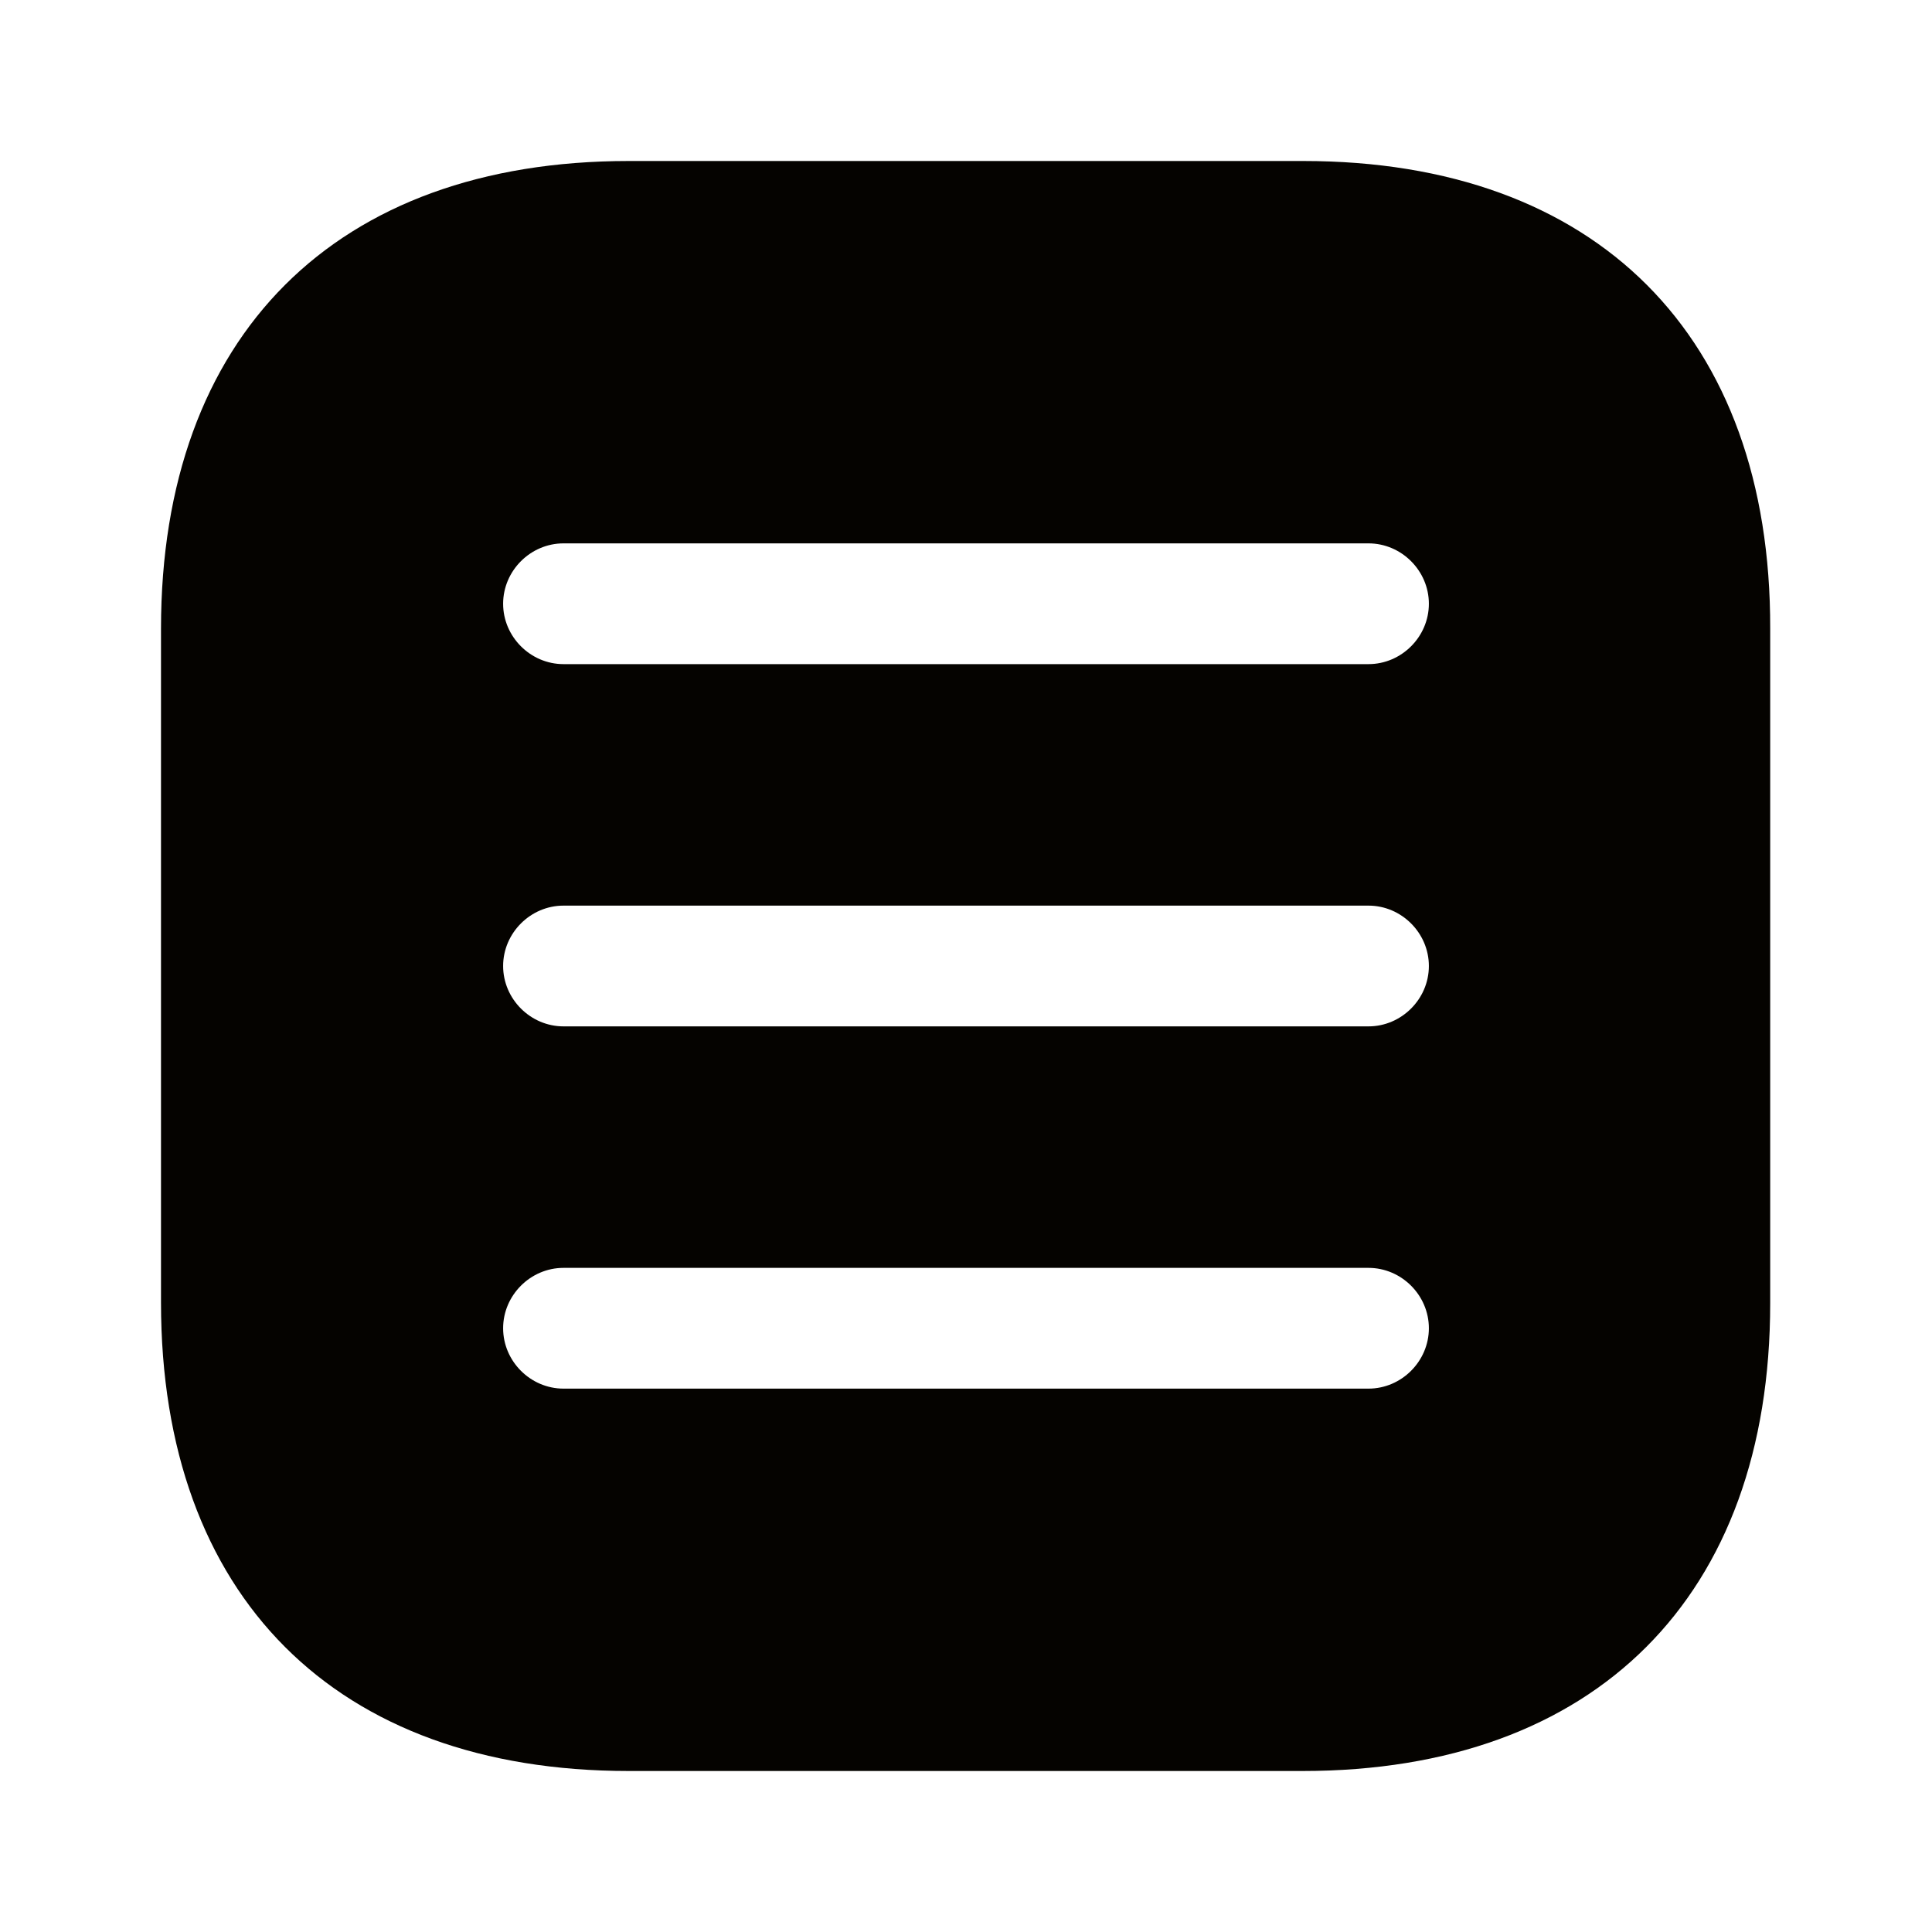
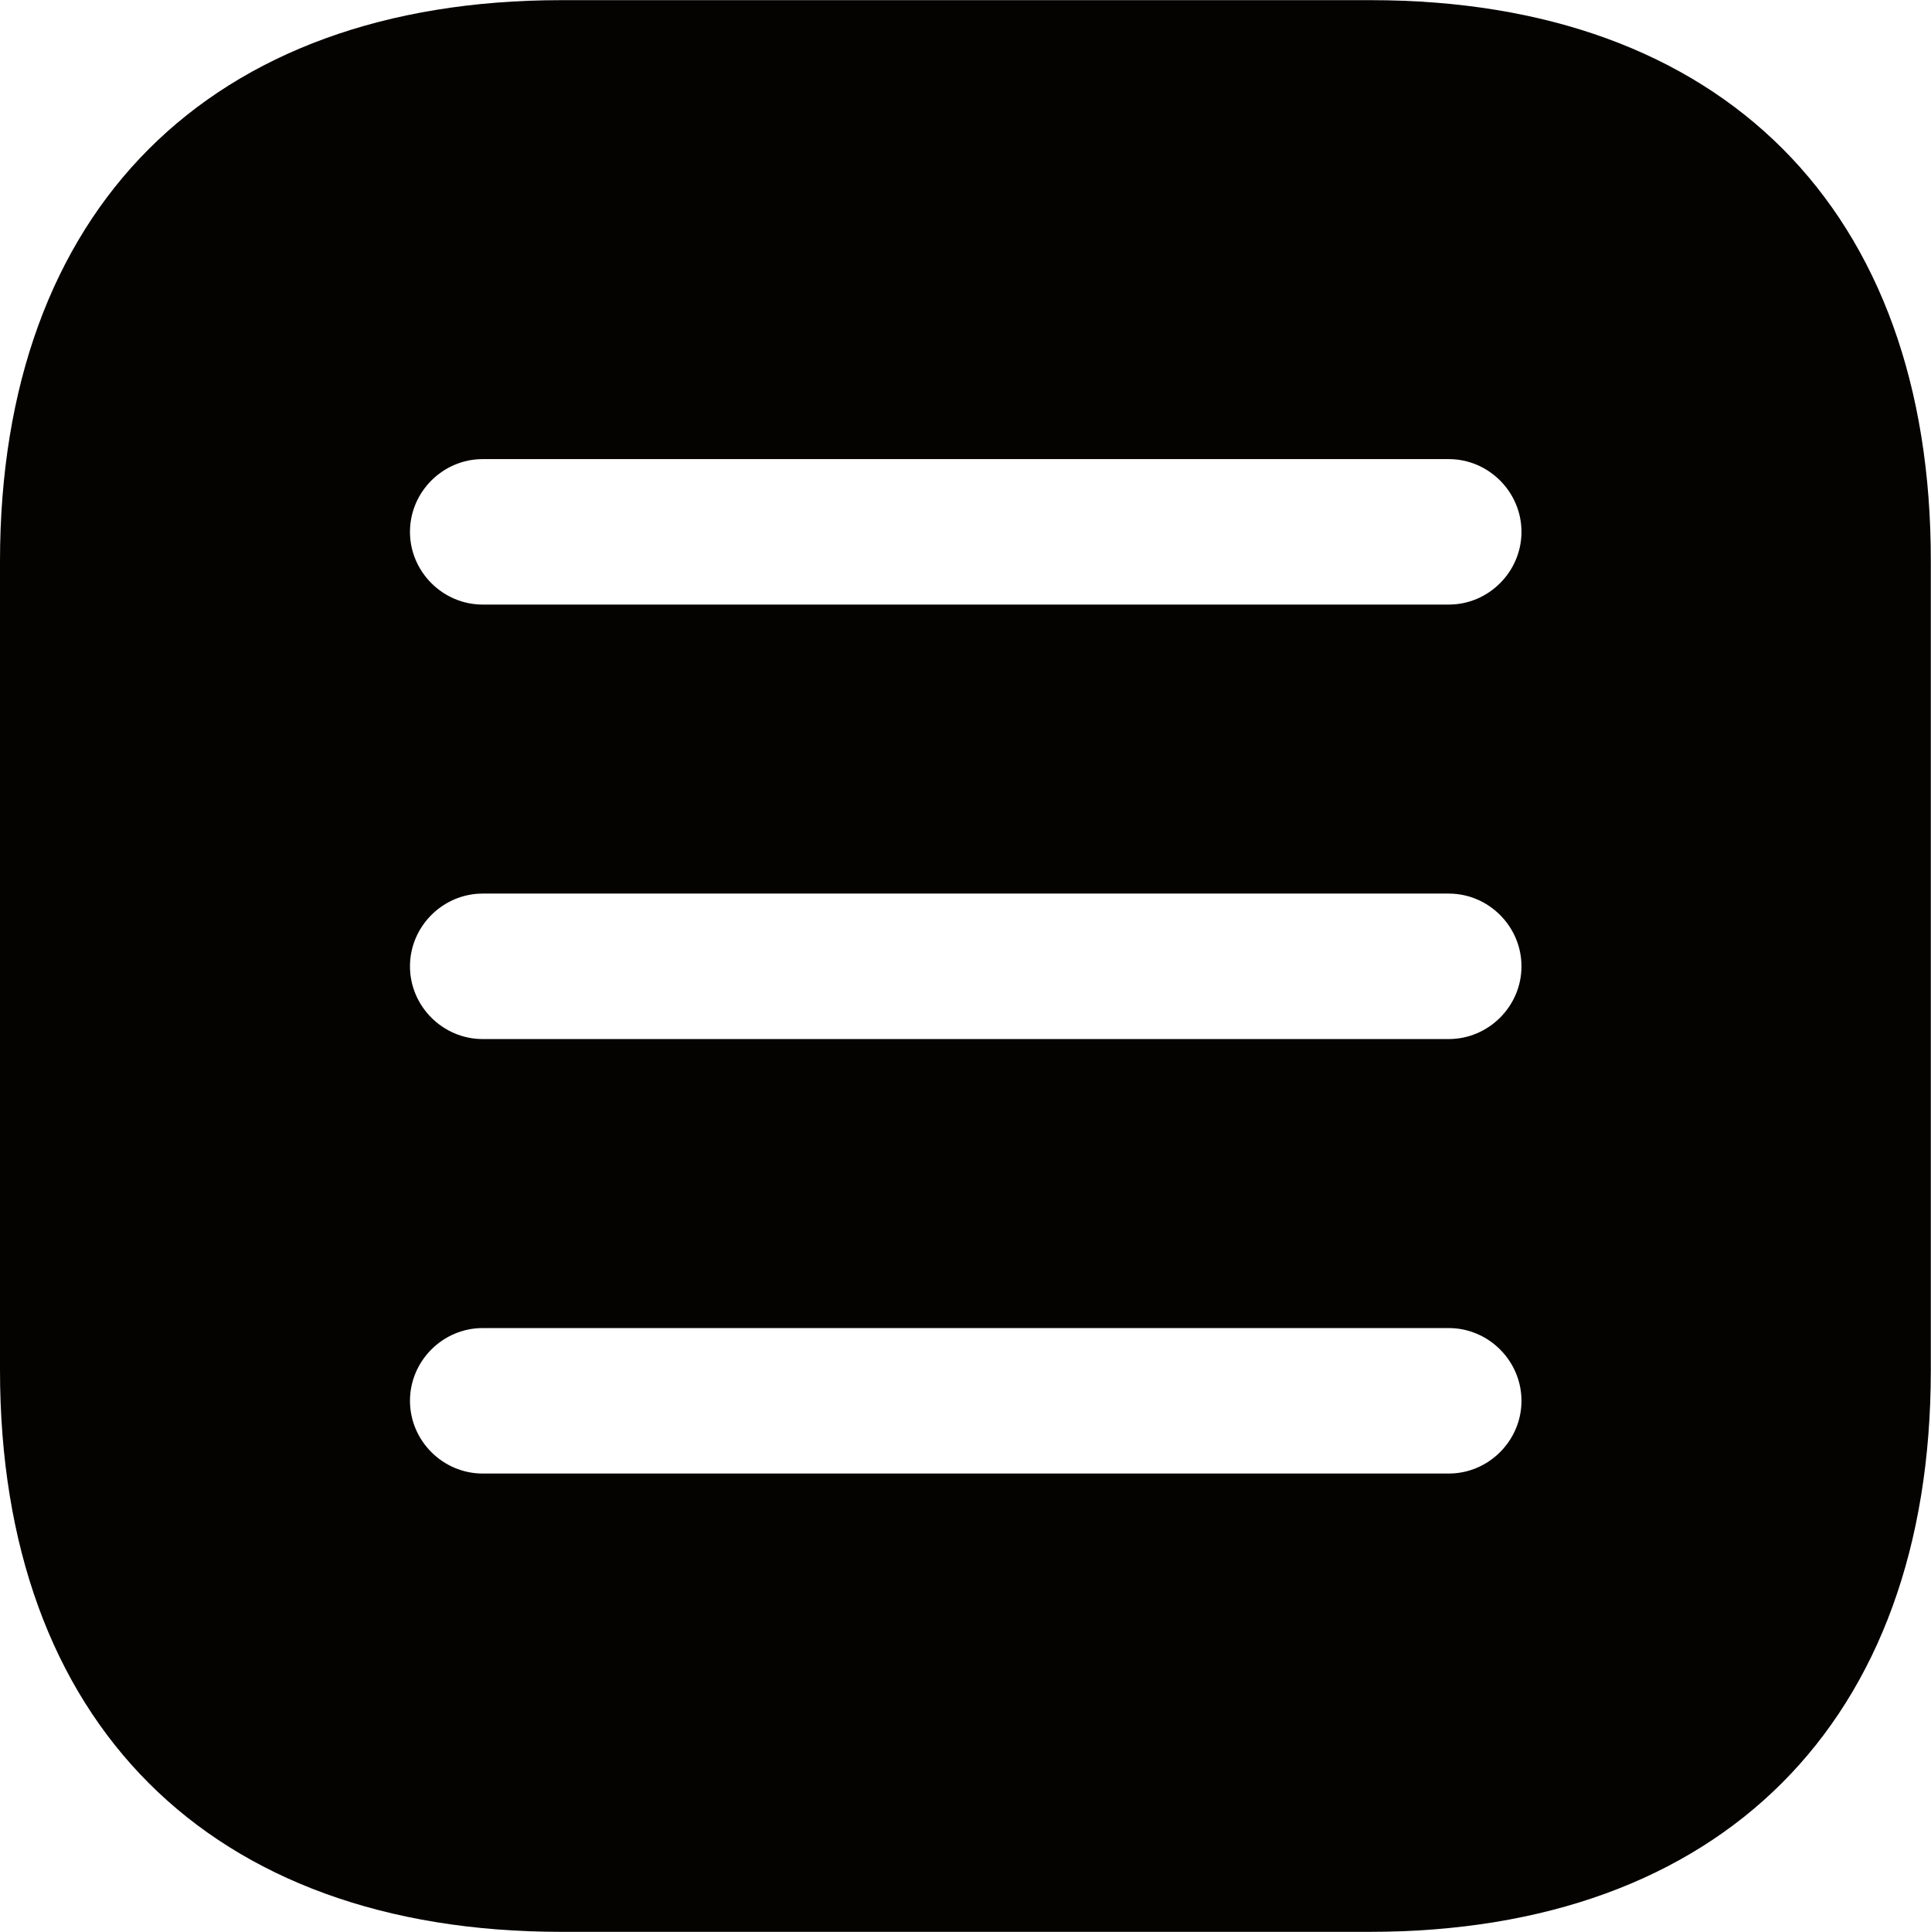
- <svg xmlns="http://www.w3.org/2000/svg" width="800px" height="800px" viewBox="0 0 24 24" fill="none" version="1.1" id="svg4">
+ <svg xmlns="http://www.w3.org/2000/svg" id="svg4" version="1.1" fill="none" viewBox="0 0 3 3.001" height="100.05" width="100">
  <defs id="defs8" />
-   <path d="M16.19 2H7.81C4.17 2 2 4.17 2 7.81V16.18C2 19.83 4.17 22 7.81 22H16.18C19.82 22 21.99 19.83 21.99 16.19V7.81C22 4.17 19.83 2 16.19 2ZM17 17.25H7C6.59 17.25 6.25 16.91 6.25 16.5C6.25 16.09 6.59 15.75 7 15.75H17C17.41 15.75 17.75 16.09 17.75 16.5C17.75 16.91 17.41 17.25 17 17.25ZM17 12.75H7C6.59 12.75 6.25 12.41 6.25 12C6.25 11.59 6.59 11.25 7 11.25H17C17.41 11.25 17.75 11.59 17.75 12C17.75 12.41 17.41 12.75 17 12.75ZM17 8.25H7C6.59 8.25 6.25 7.91 6.25 7.5C6.25 7.09 6.59 6.75 7 6.75H17C17.41 6.75 17.75 7.09 17.75 7.5C17.75 7.91 17.41 8.25 17 8.25Z" fill="#292D32" id="path2" style="fill:#050300;fill-opacity:1" />
+   <path style="fill:#050300;fill-opacity:1;stroke-width:0.15" id="path2" fill="#292D32" d="M 2.13,0 H 0.872 C 0.326,0 0,0.326 0,0.872 v 1.256 c 0,0.548 0.326,0.873 0.872,0.873 h 1.256 c 0.546,0 0.872,-0.326 0.872,-0.872 V 0.872 C 3.001,0.326 2.676,0 2.13,0 Z M 2.251,2.289 H 0.75 c -0.062,0 -0.113,-0.051 -0.113,-0.113 0,-0.062 0.051,-0.113 0.113,-0.113 h 1.501 c 0.062,0 0.113,0.051 0.113,0.113 0,0.062 -0.051,0.113 -0.113,0.113 z m 0,-0.675 H 0.75 c -0.062,0 -0.113,-0.051 -0.113,-0.113 0,-0.062 0.051,-0.113 0.113,-0.113 h 1.501 c 0.062,0 0.113,0.051 0.113,0.113 0,0.062 -0.051,0.113 -0.113,0.113 z m 0,-0.675 H 0.75 c -0.062,0 -0.113,-0.051 -0.113,-0.113 0,-0.062 0.051,-0.113 0.113,-0.113 h 1.501 c 0.062,0 0.113,0.051 0.113,0.113 0,0.062 -0.051,0.113 -0.113,0.113 z" />
</svg>
